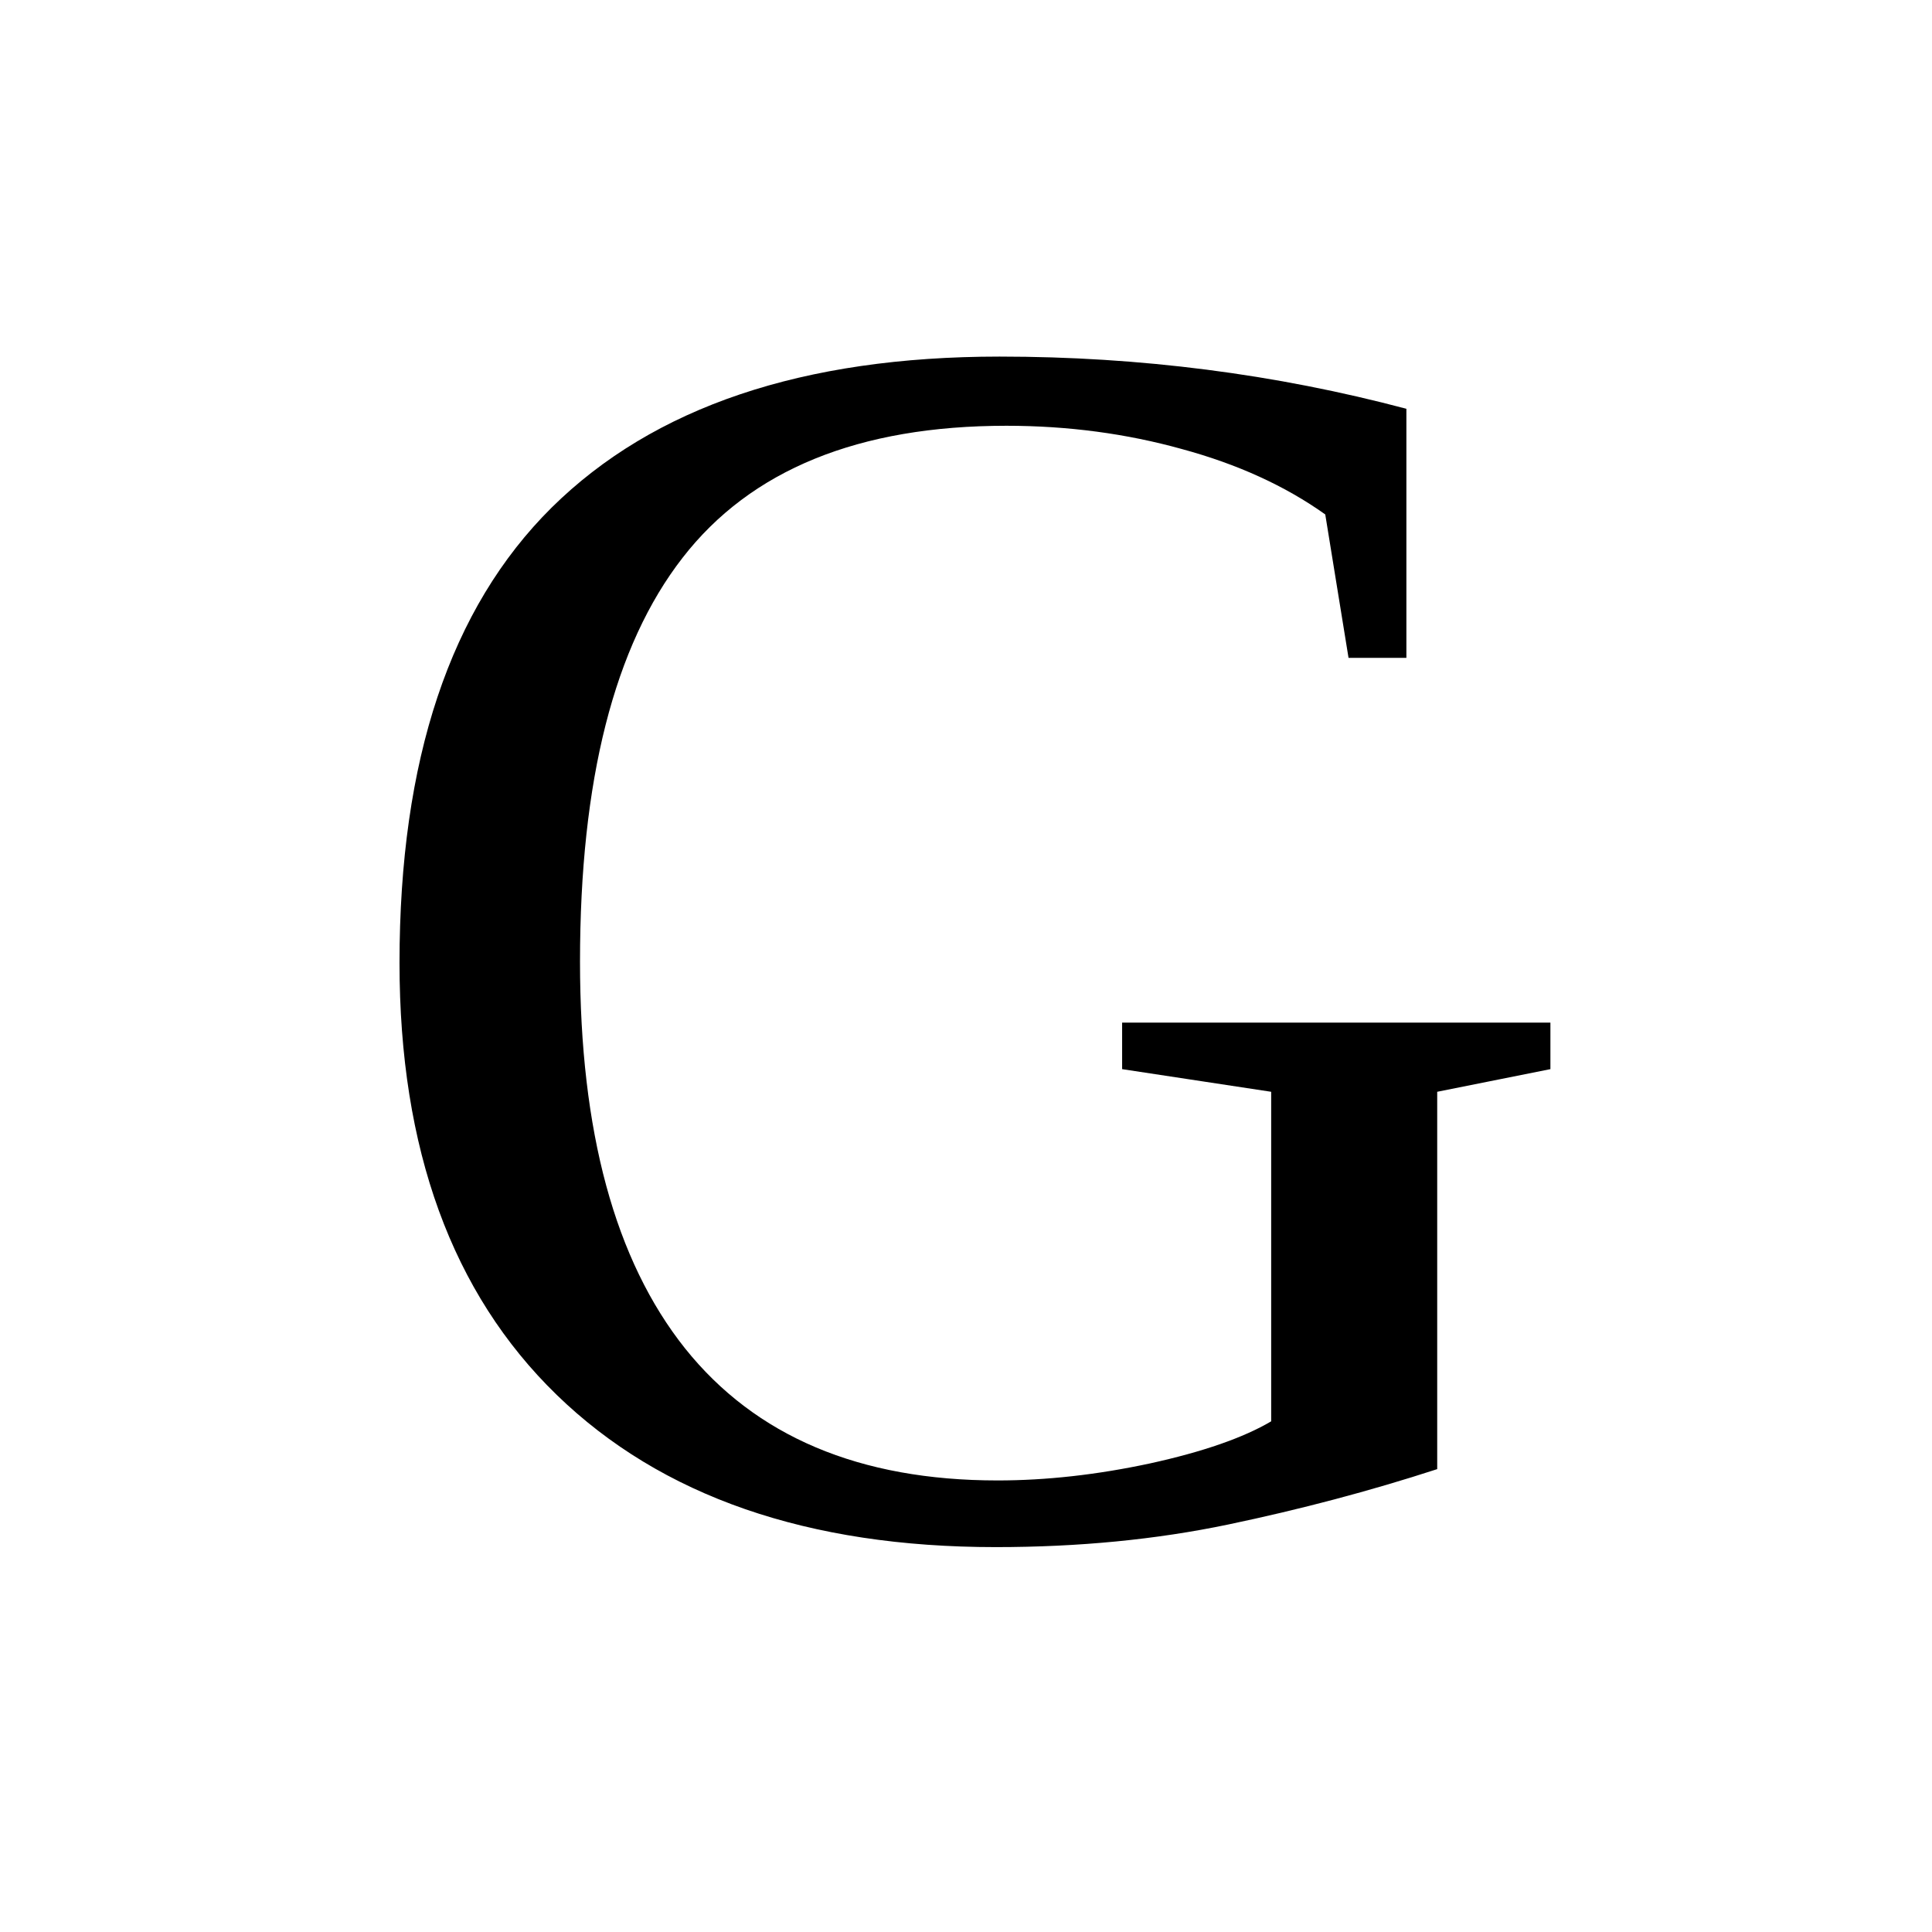
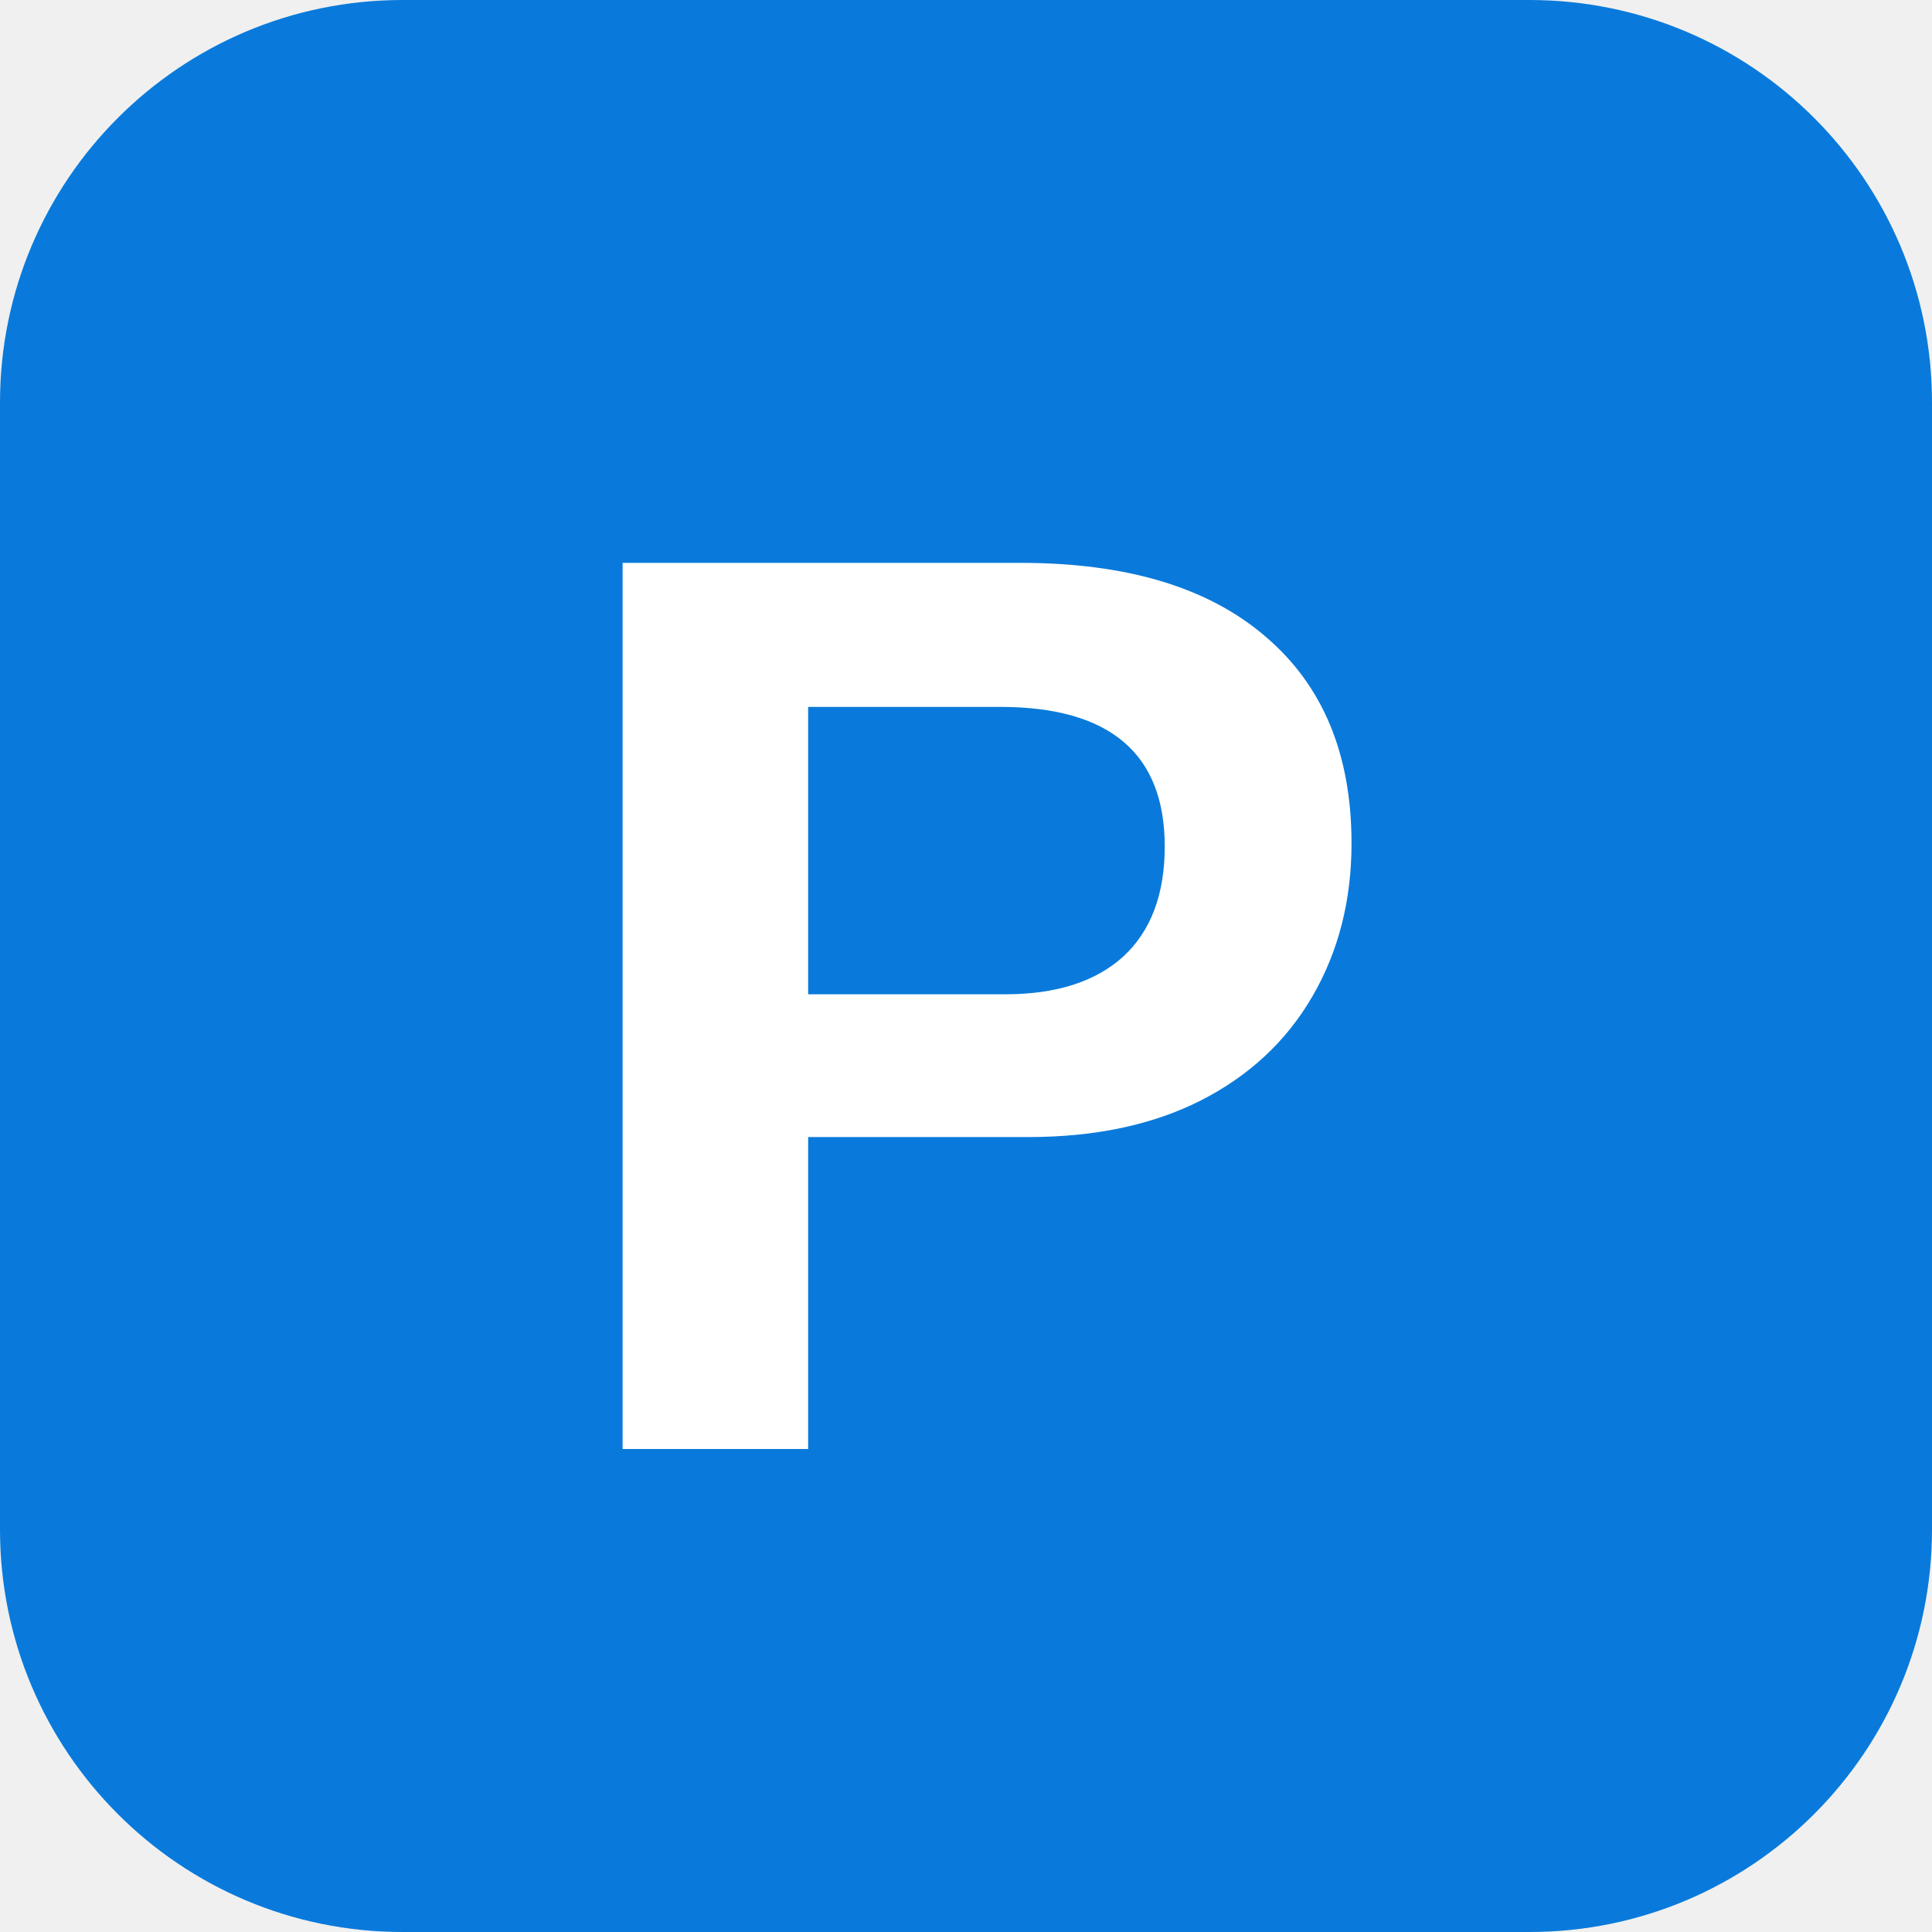
<svg xmlns="http://www.w3.org/2000/svg" width="48" height="48" viewBox="0 0 48 48">
-   <rect width="48" height="48" fill="#fff" />
-   <text x="24" y="38" font-family="'Georgia','Times New Roman',serif" font-weight="400" font-size="44" fill="#000" text-anchor="middle">G</text>
+   <rect width="48" height="48" rx="10" fill="#097ADB" />
+   <text x="24" y="36" font-family="'Helvetica Neue','Arial',sans-serif" font-weight="700" font-size="32" fill="#fff" text-anchor="middle">P</text>
</svg>
